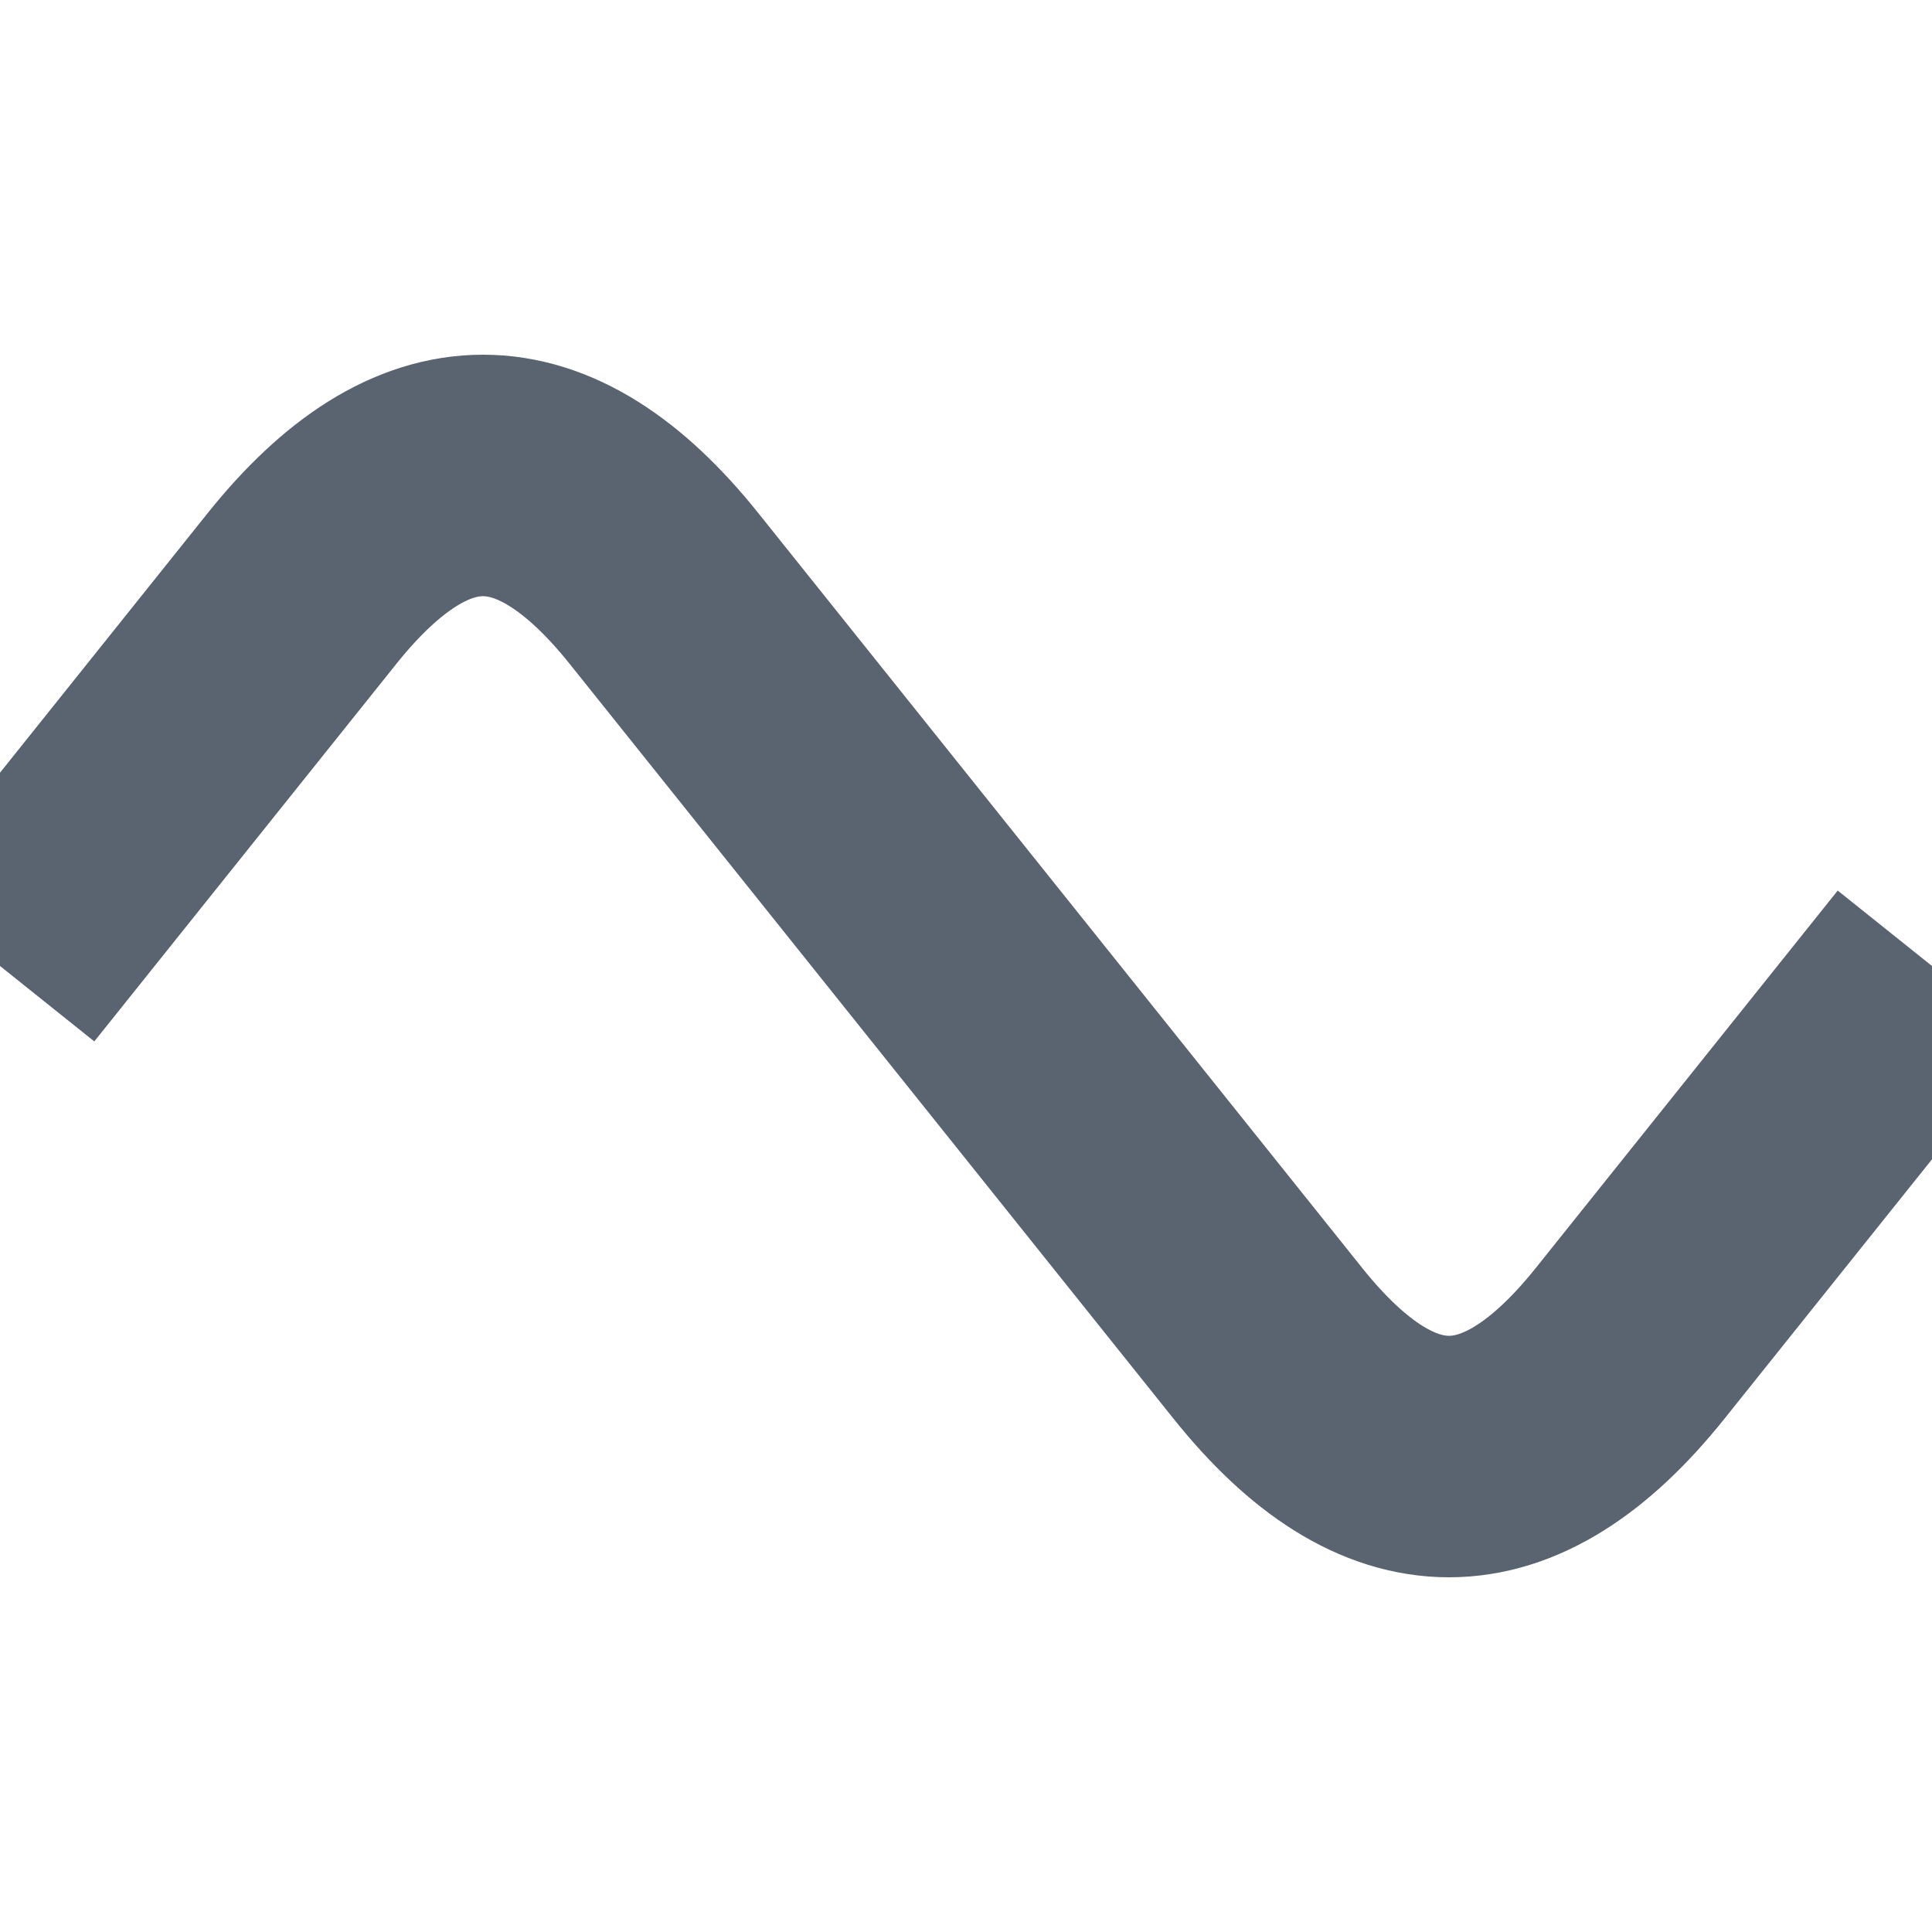
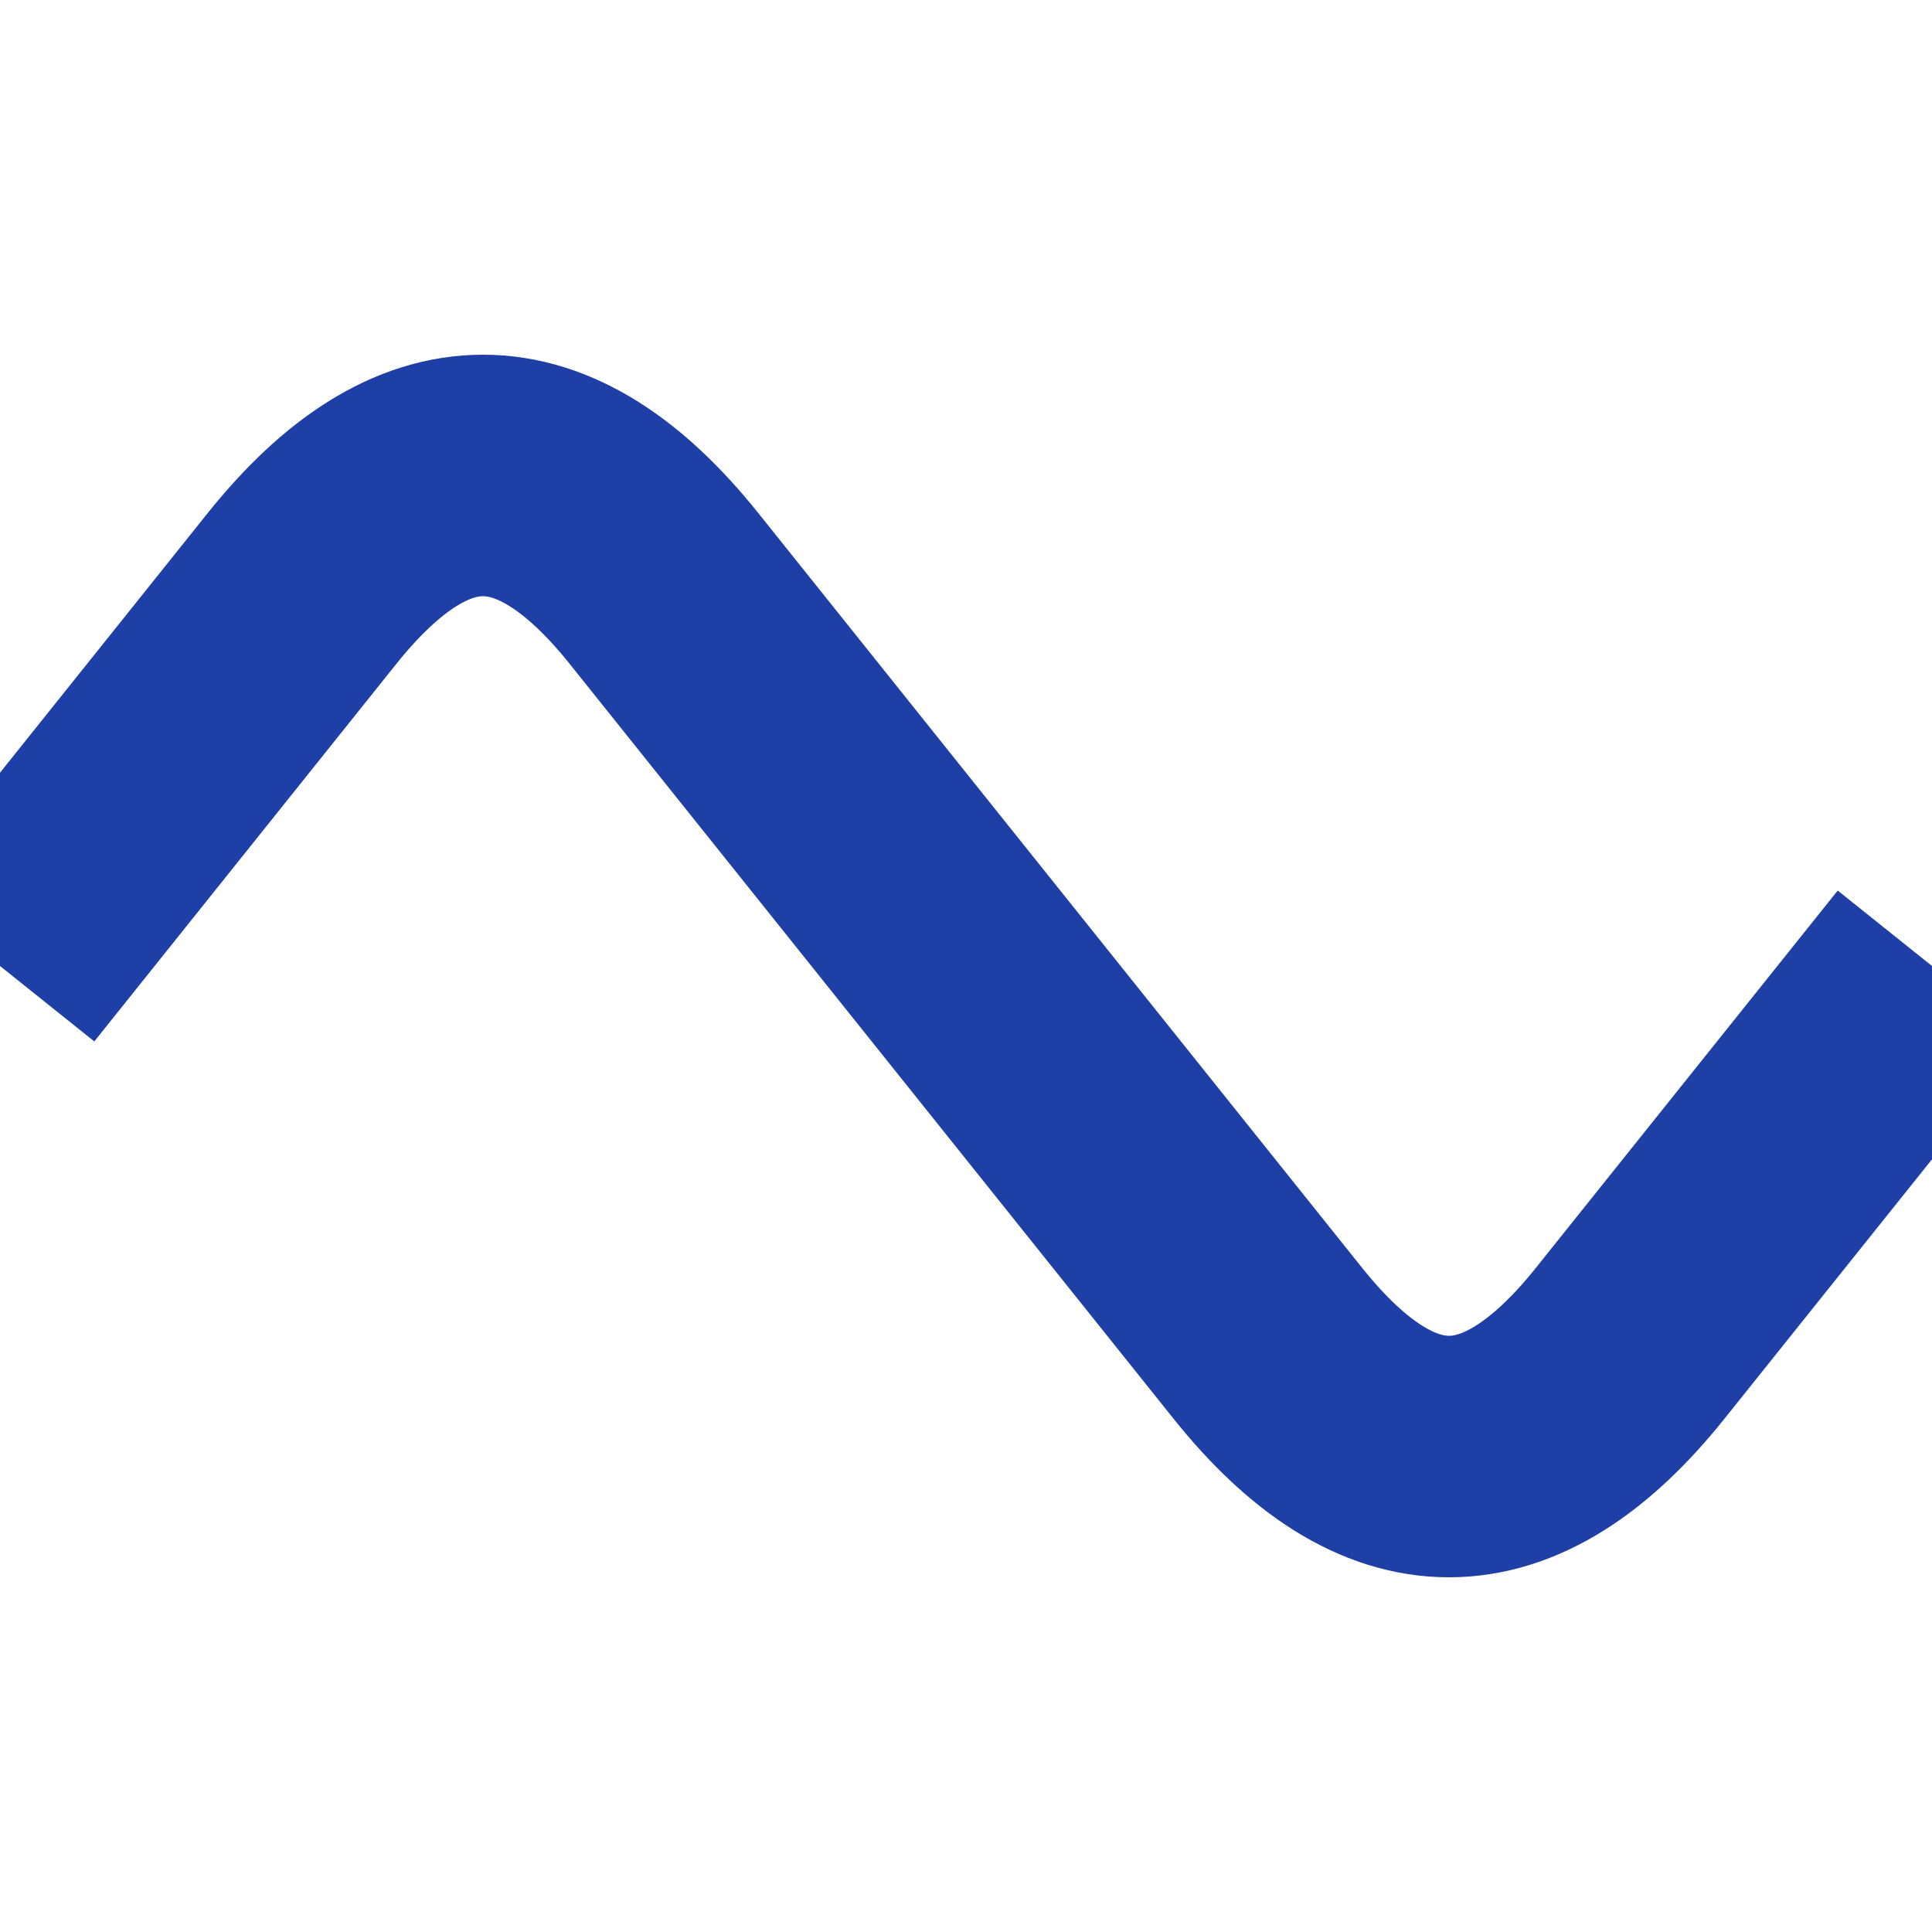
<svg xmlns="http://www.w3.org/2000/svg" width="16" height="16" viewBox="0 0 16 16">
-   <path d="M0 8 L2.5 4.875 Q4 3 5.5 4.875 L10.5 11.125 Q12 13 13.5 11.125 L16 8" fill="none" stroke="#5a6470" stroke-width="2" />
+   <path d="M0 8 L2.5 4.875 Q4 3 5.5 4.875 L10.5 11.125 Q12 13 13.5 11.125 L16 8" fill="none" stroke="#1e3fa6" stroke-width="2" />
</svg>
